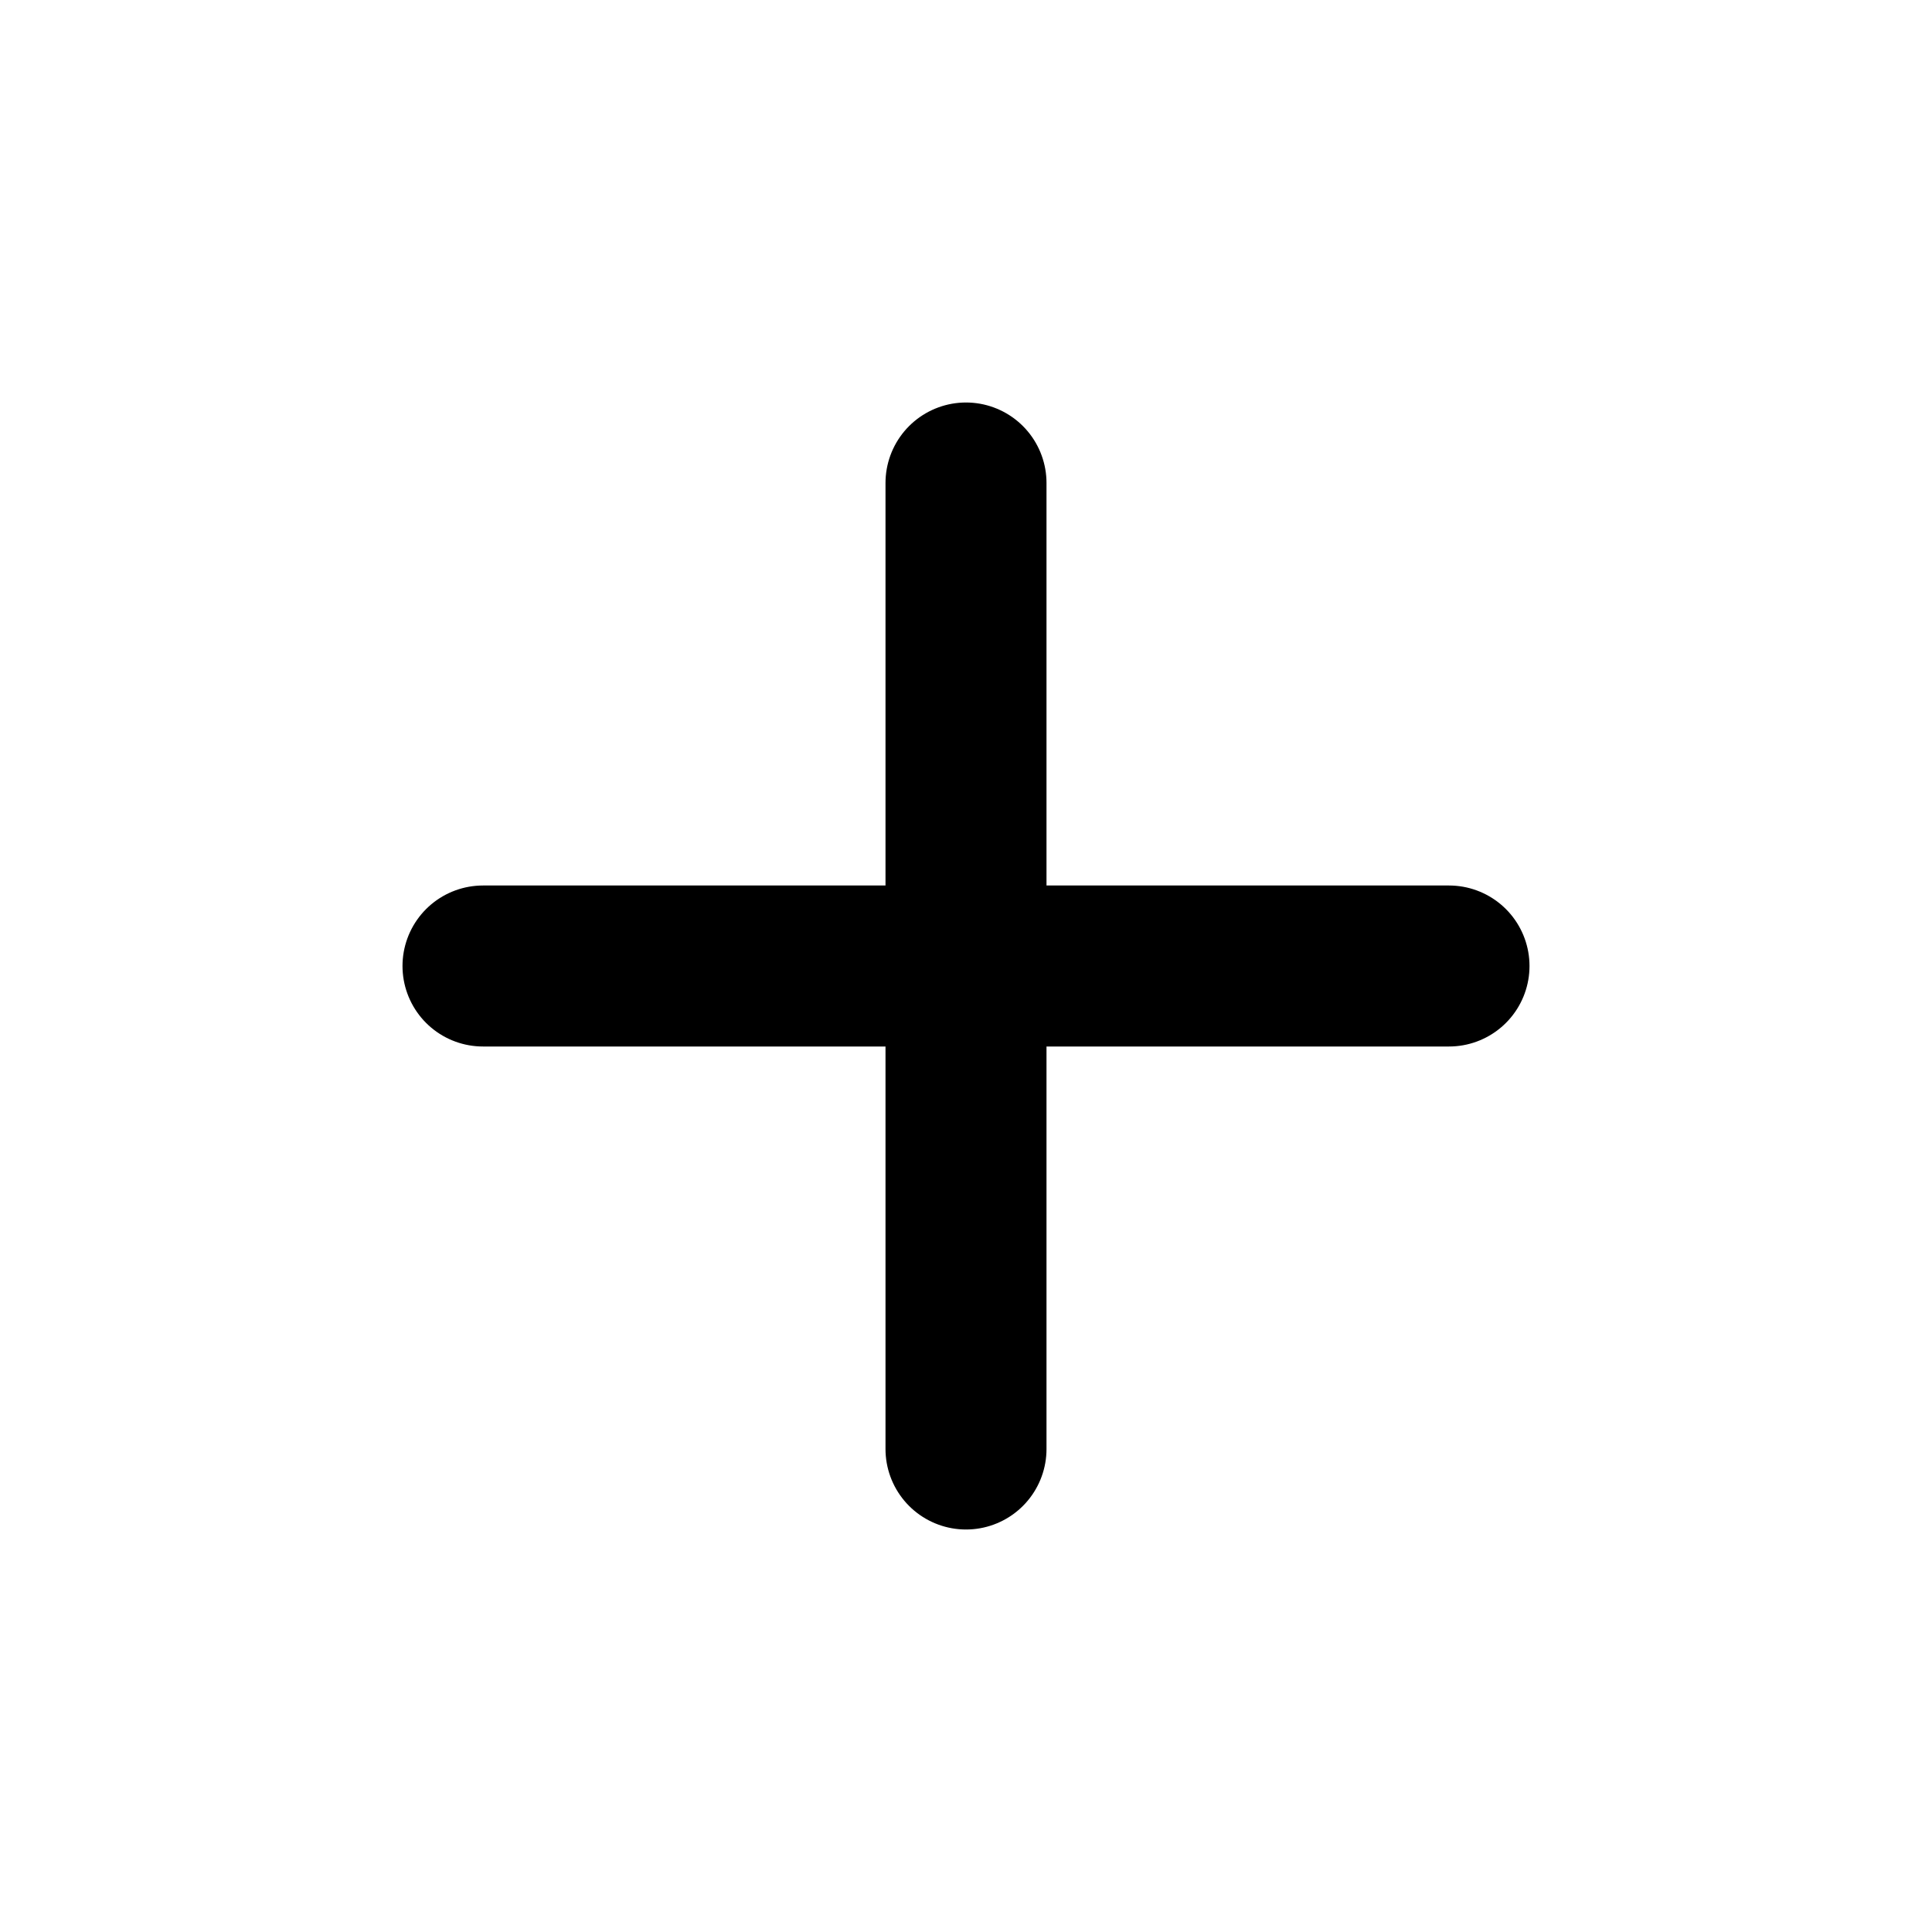
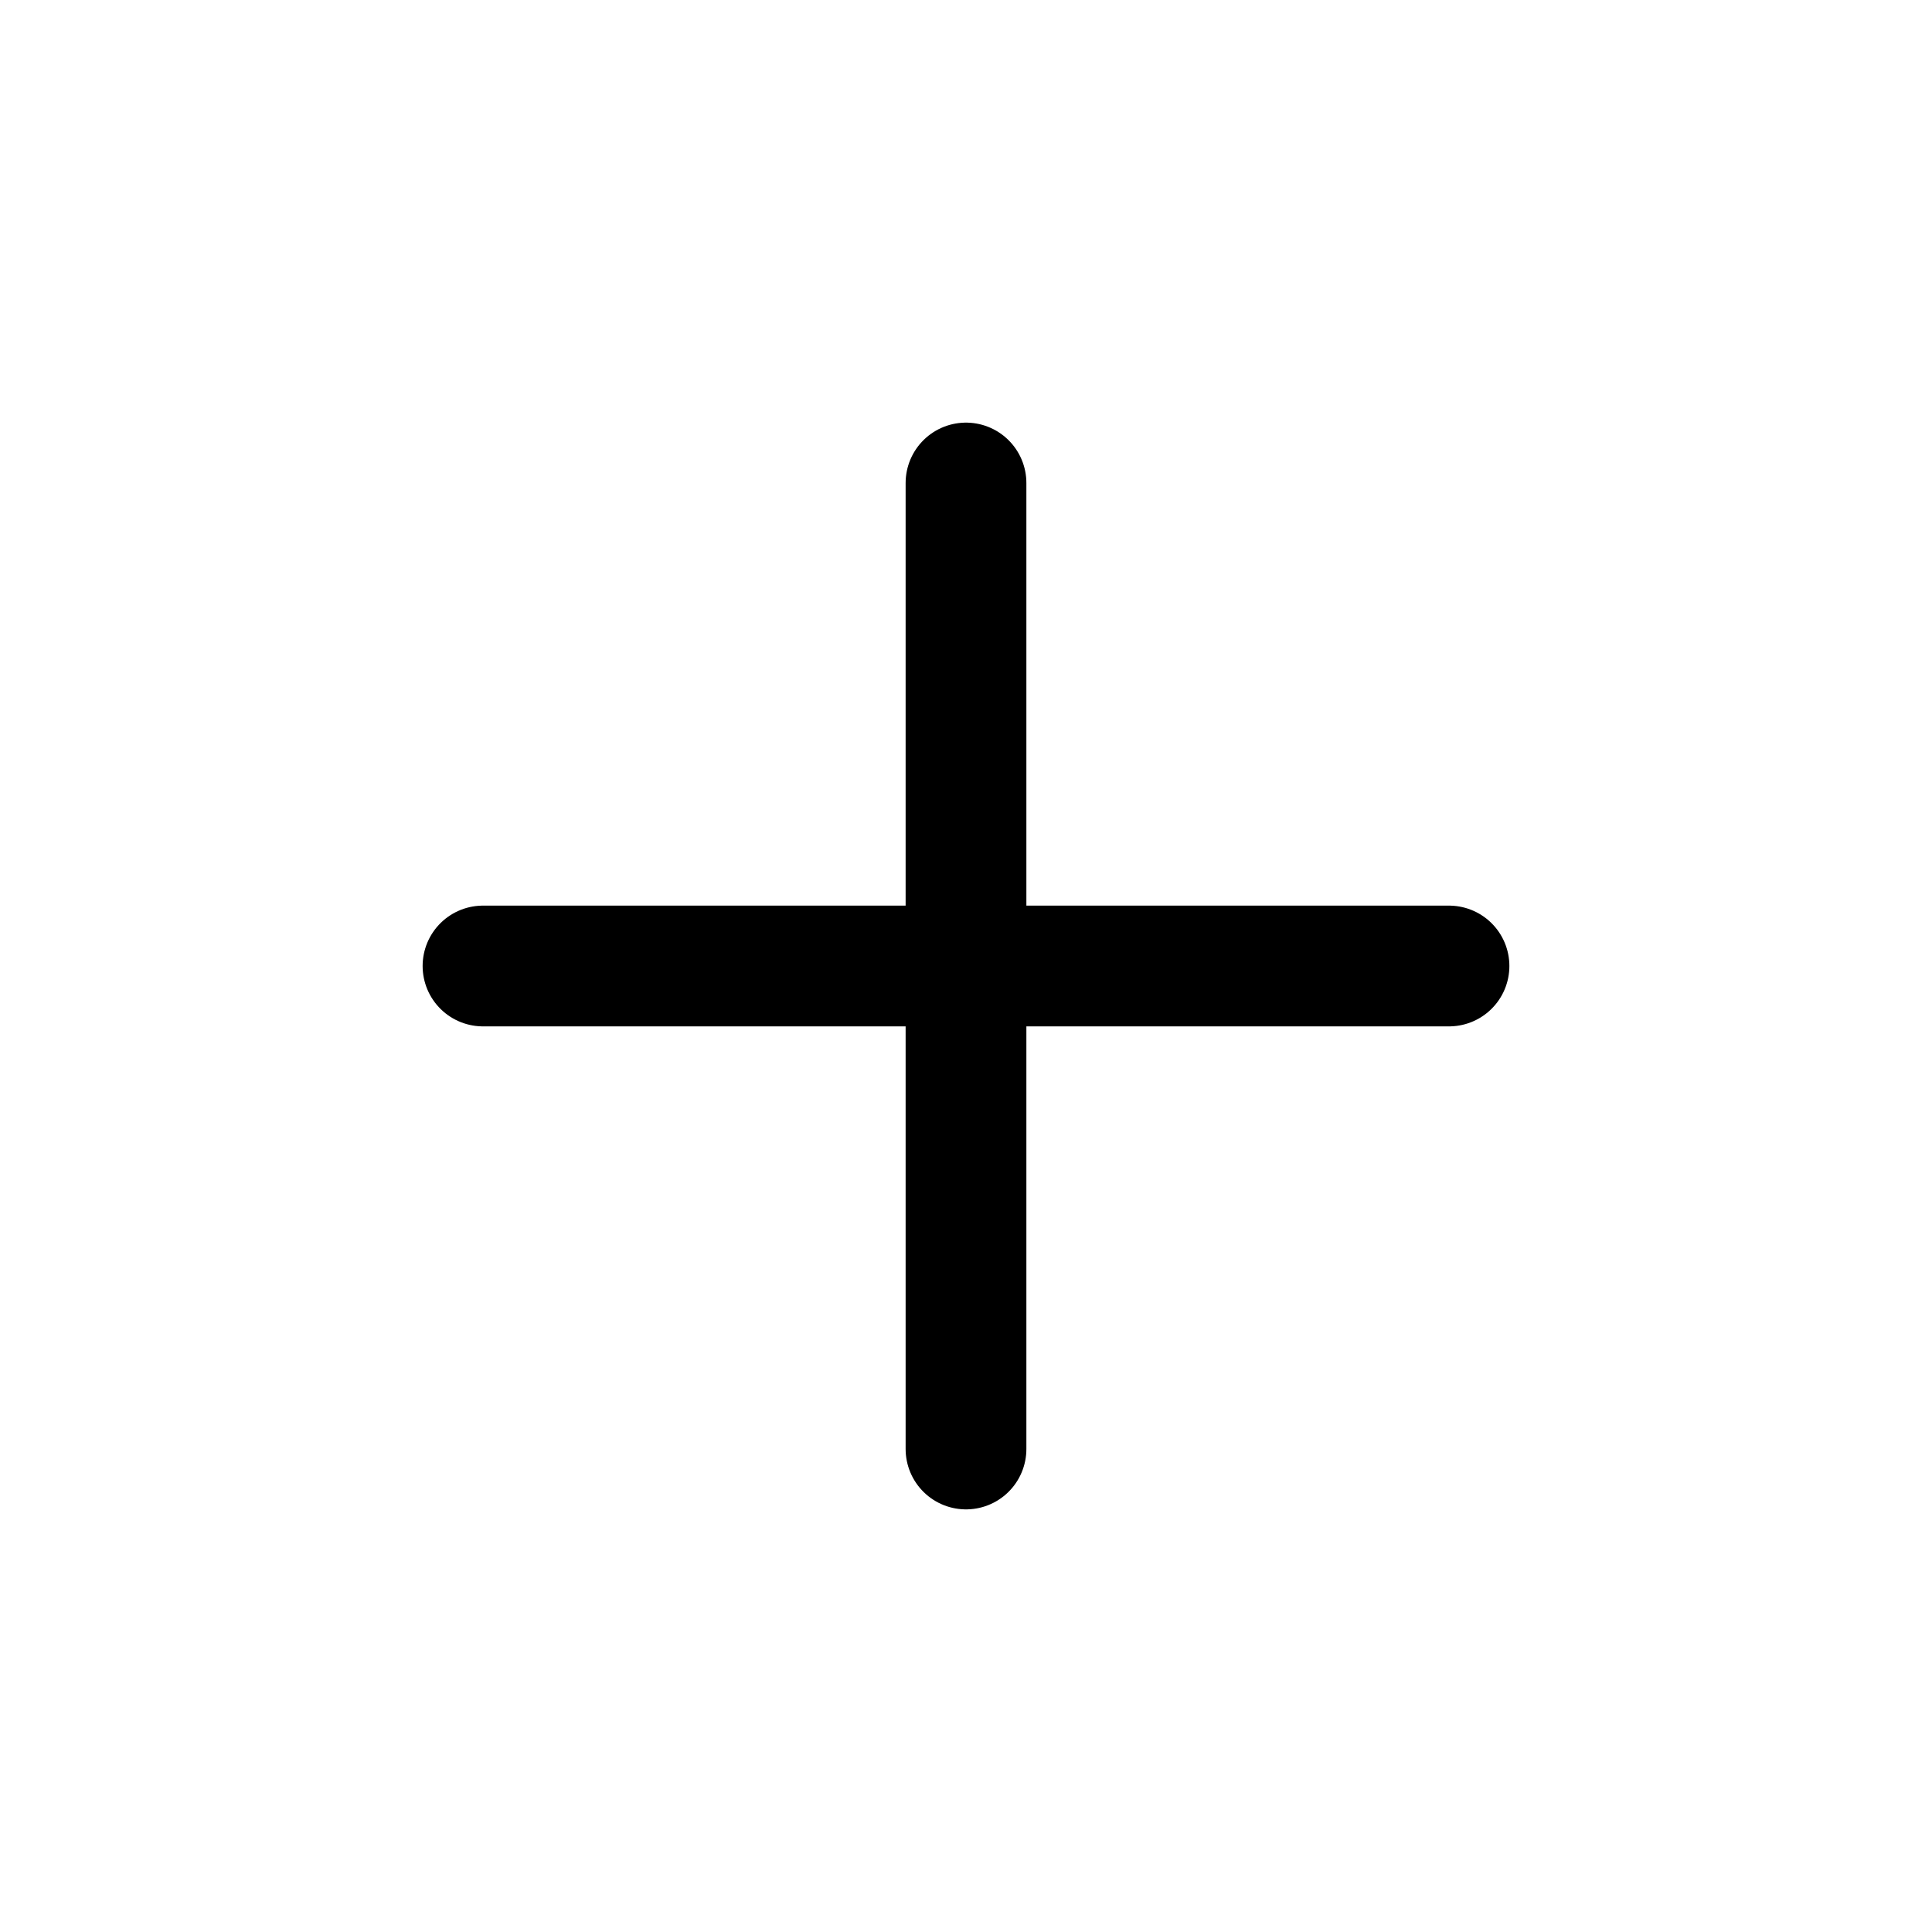
<svg xmlns="http://www.w3.org/2000/svg" width="800px" height="800px" viewBox="0 0 24 24" fill="none">
-   <path d="M6 12H18M12 6V18" stroke="currentColor" stroke-width="2" stroke-linecap="round" stroke-linejoin="round" />
+   <path d="M6 12H18M12 6V18" stroke="currentColor" stroke-width="1.5" stroke-linecap="round" stroke-linejoin="round" />
</svg>
